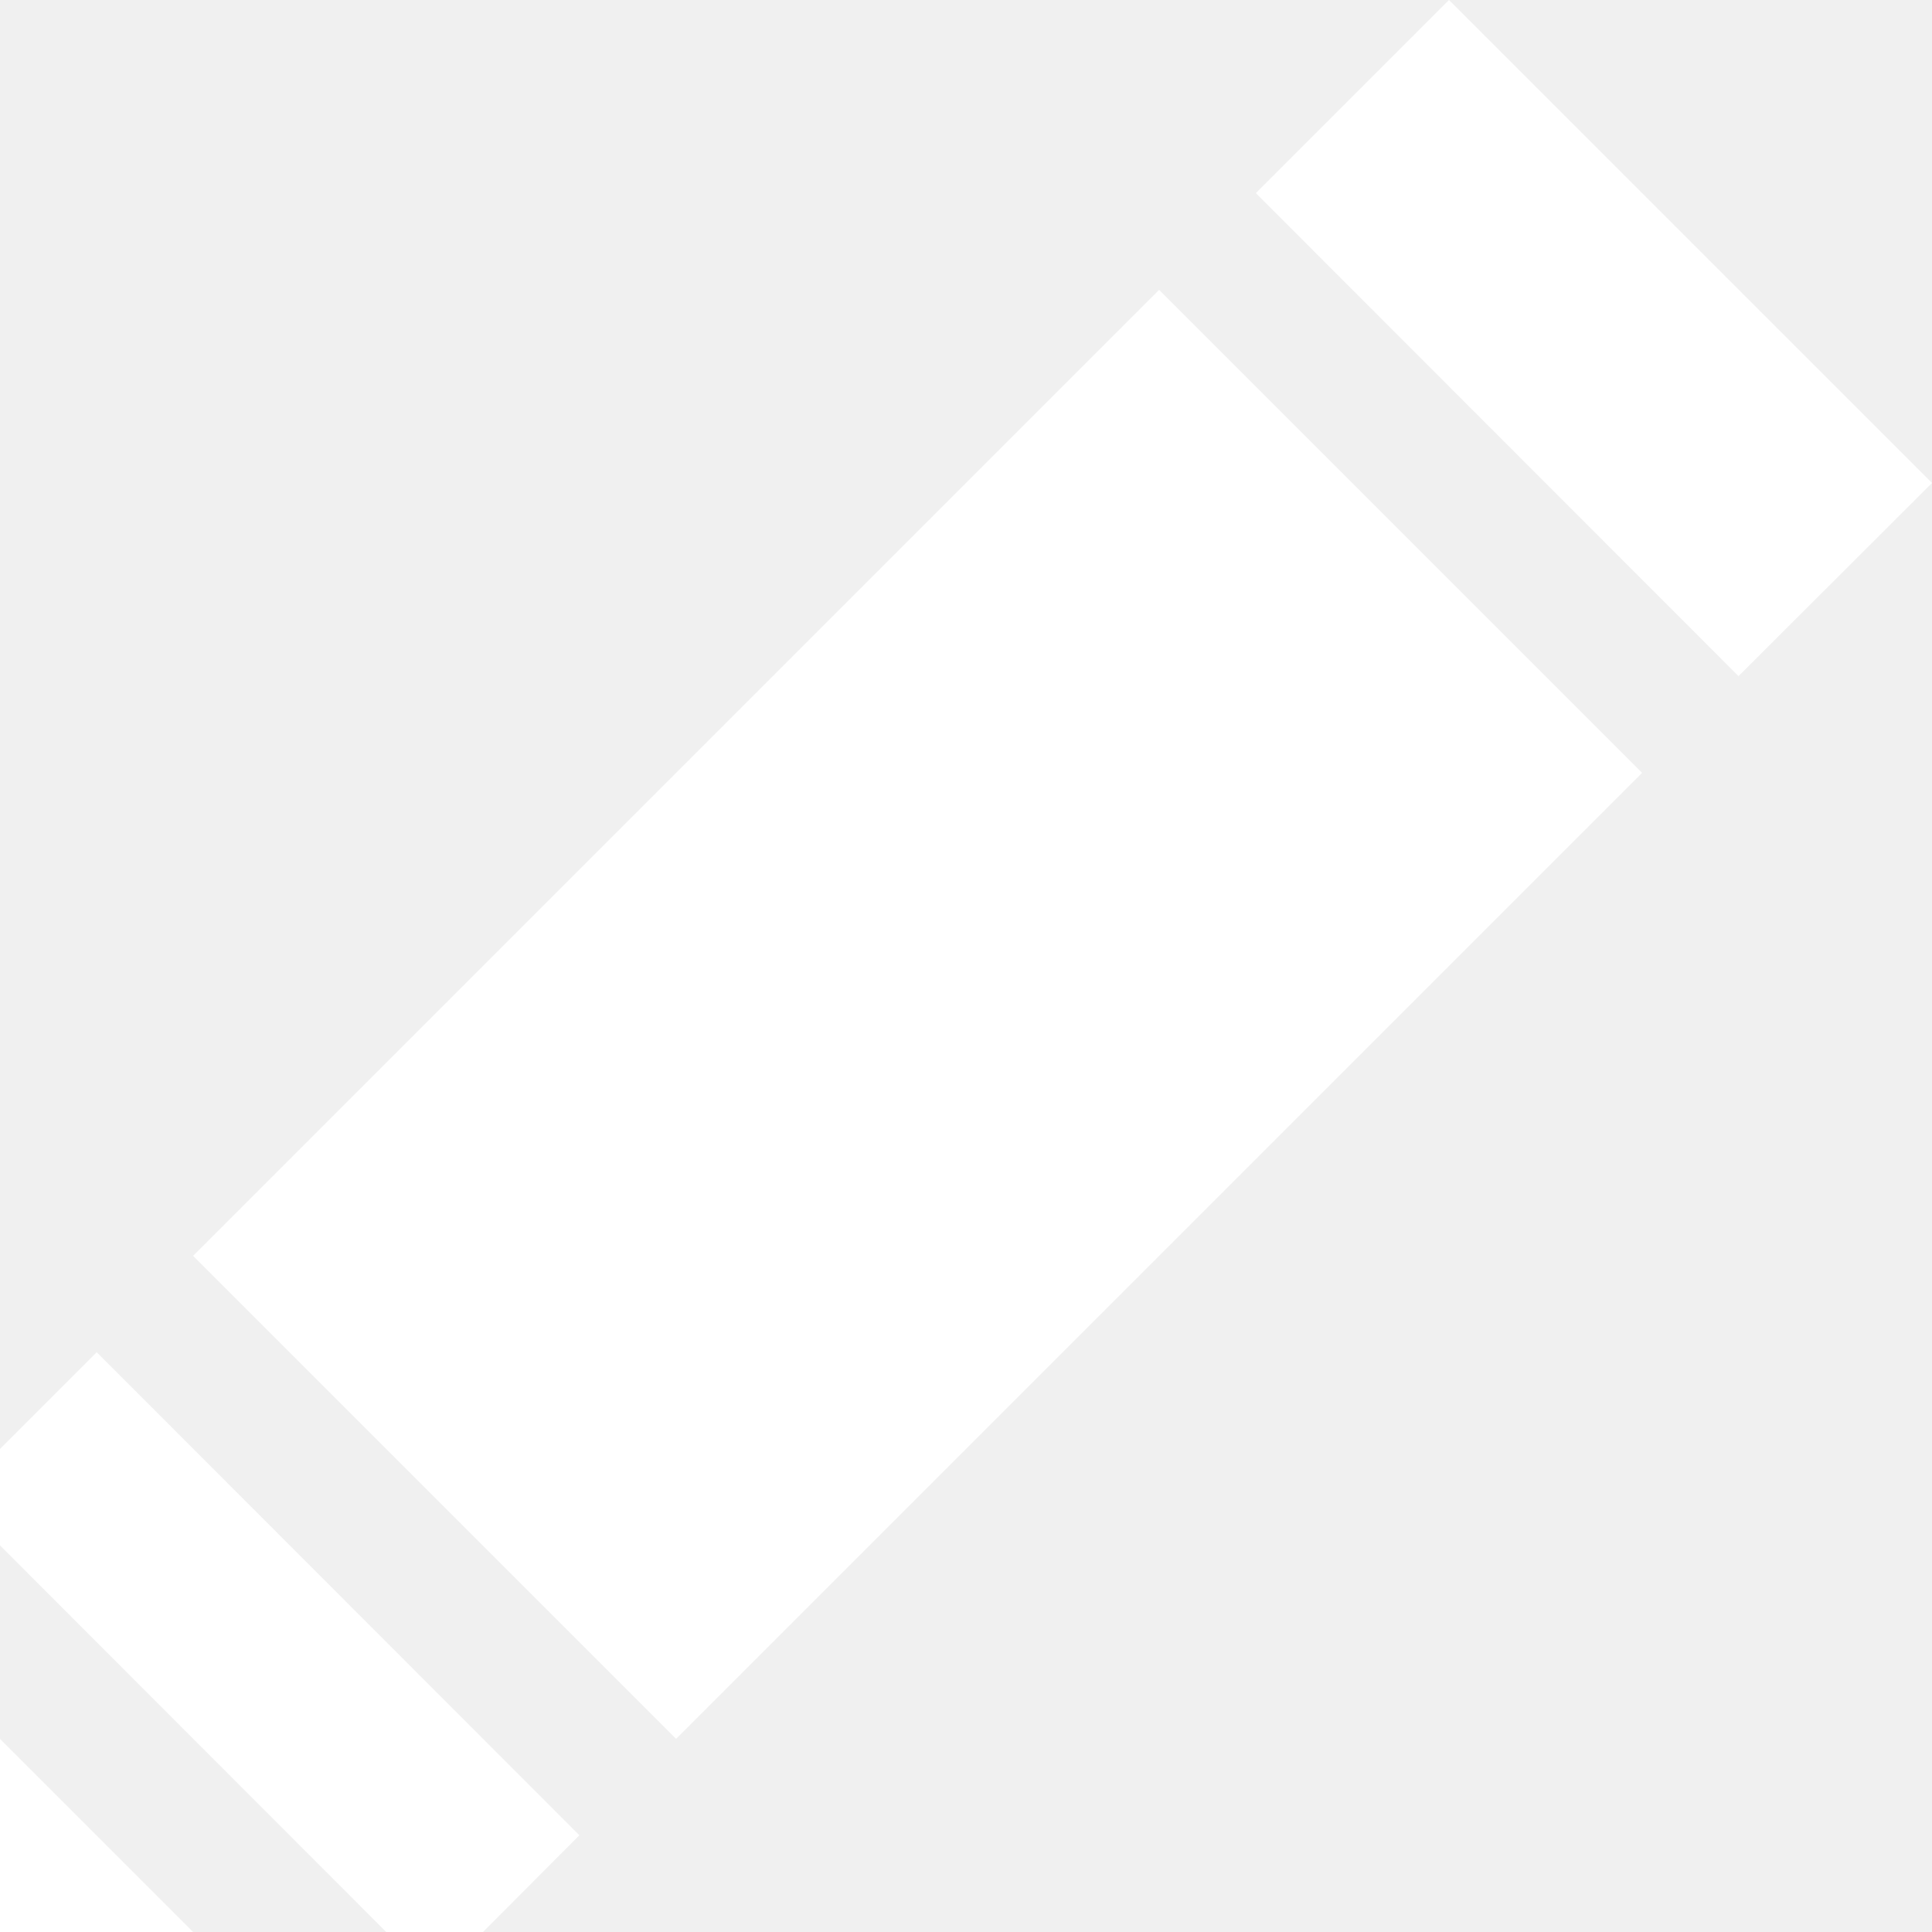
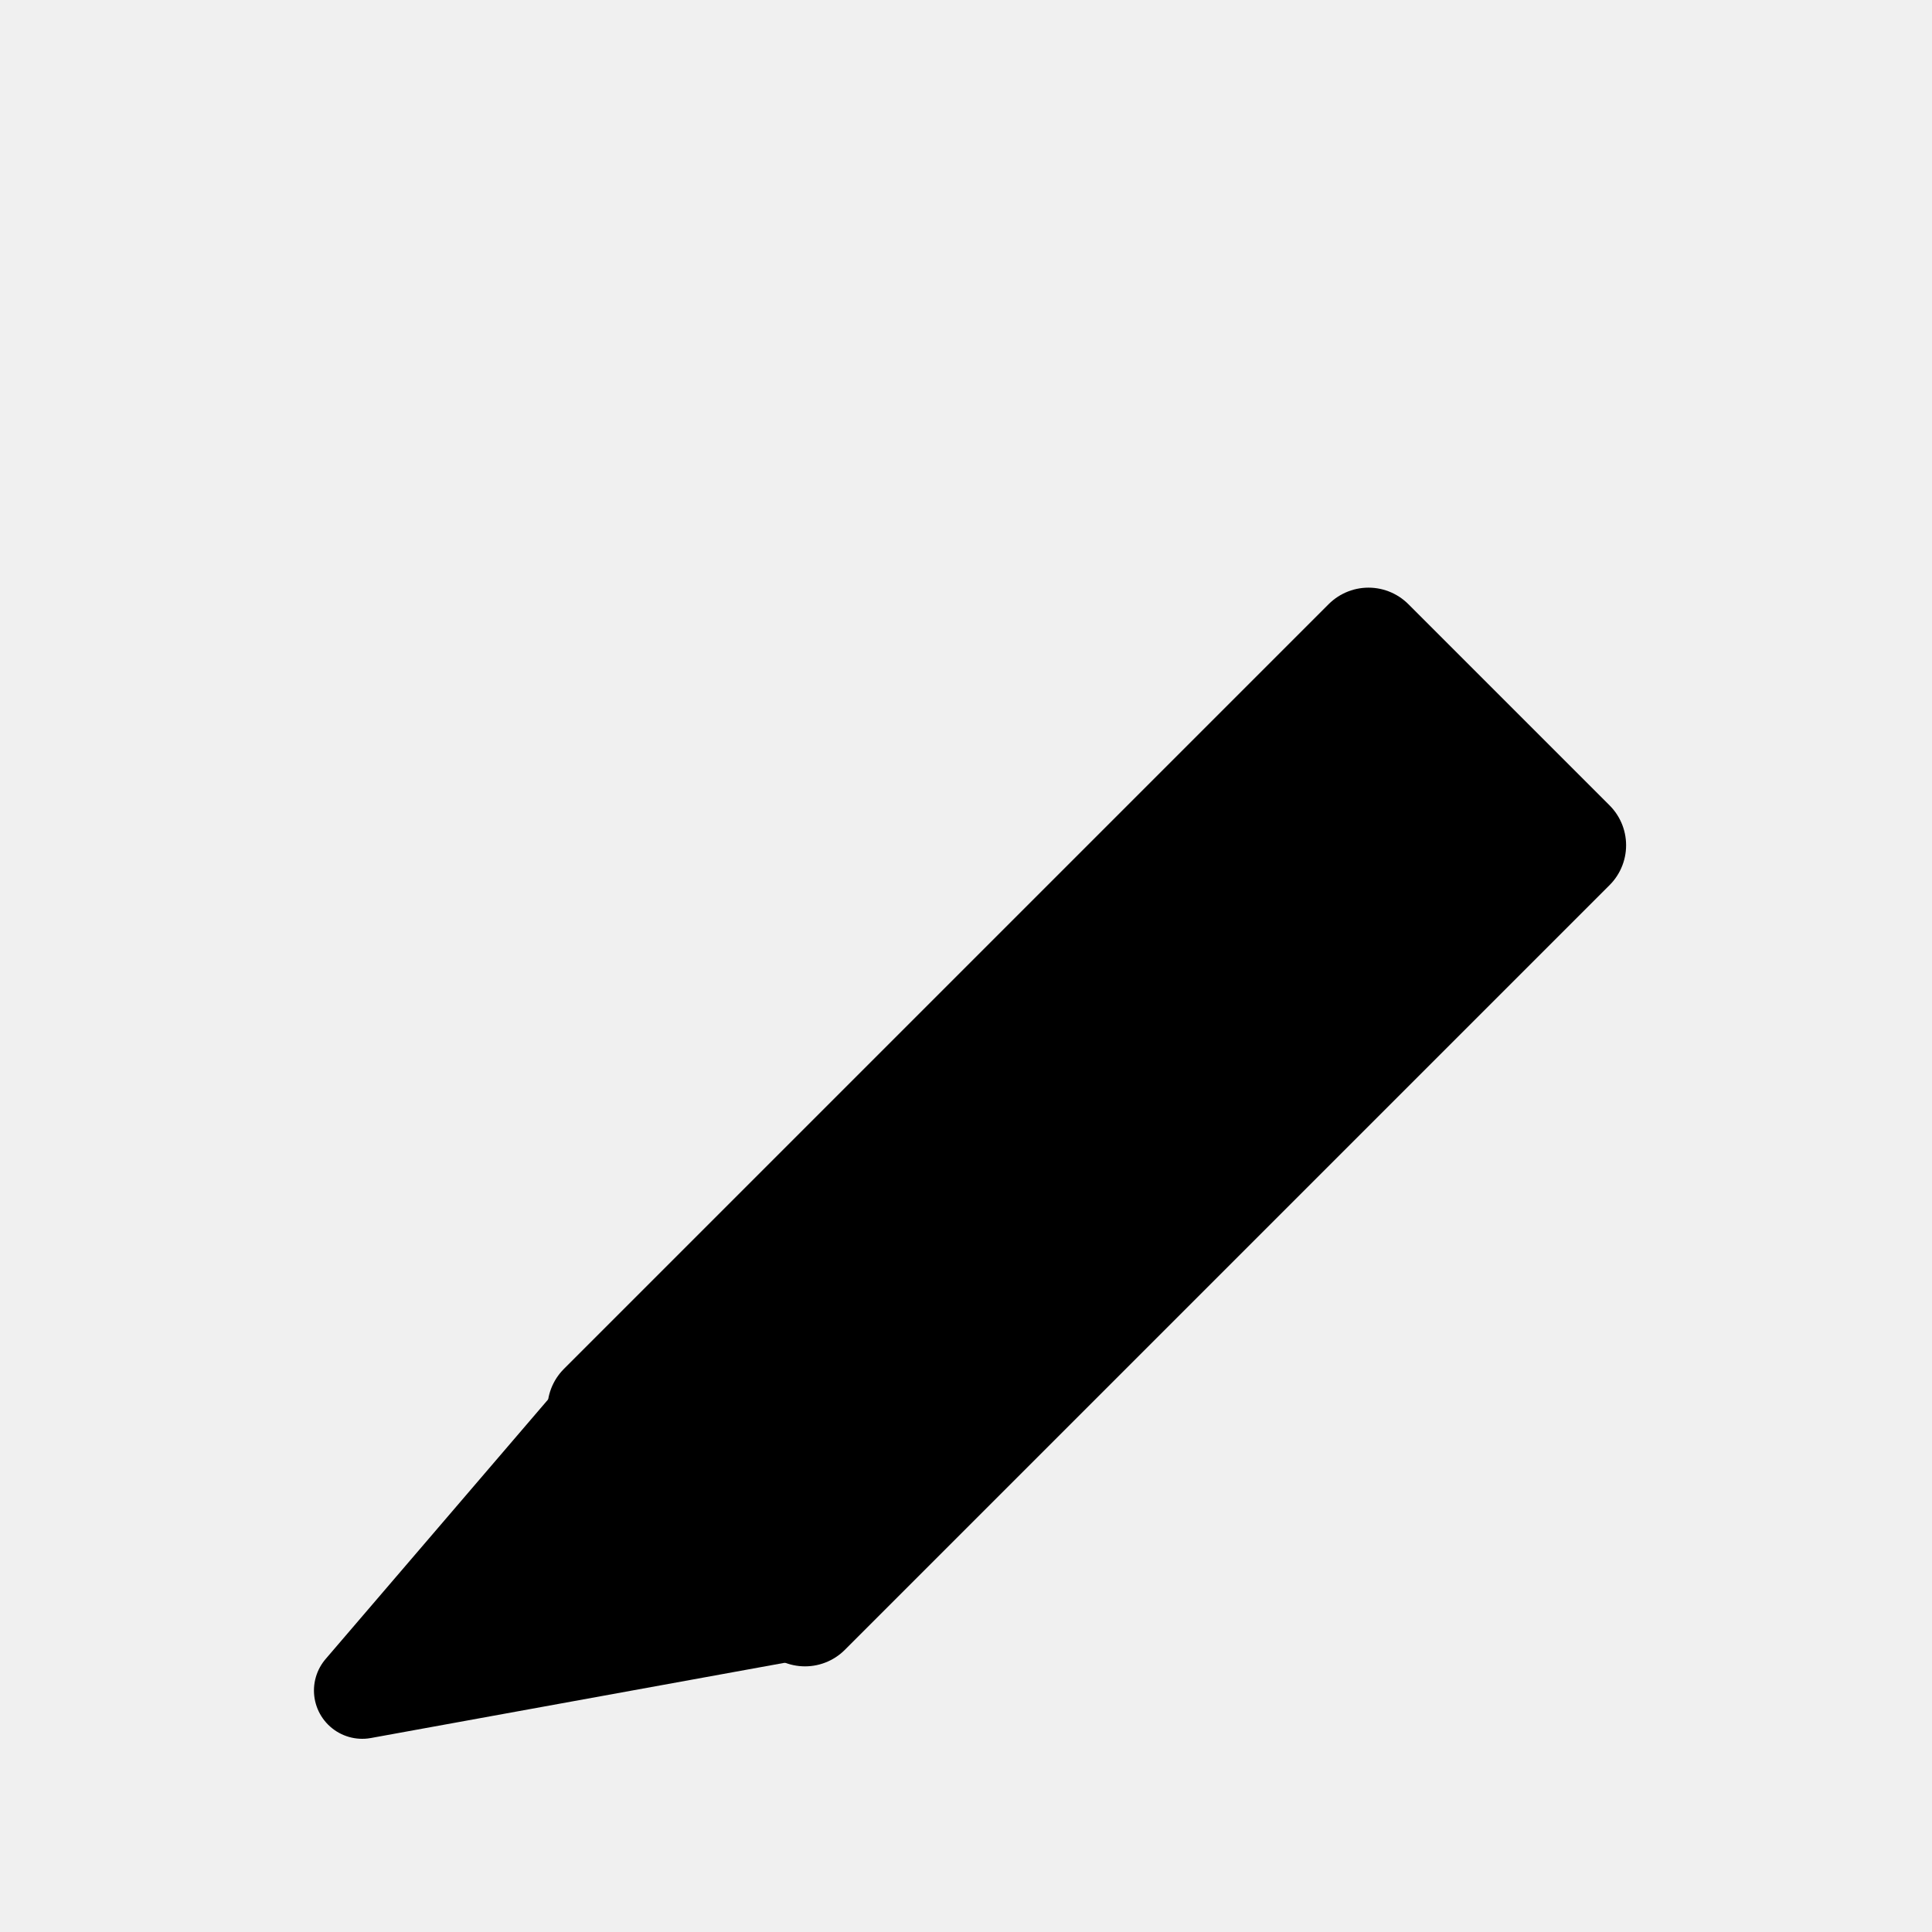
- <svg xmlns="http://www.w3.org/2000/svg" width="20" height="20" viewBox="0 0 5.292 5.292" version="1.1" id="svg1626">
-   <defs id="defs1620" />
-   <g id="layer1" transform="translate(0,-291.7083)" />
-   <g id="layer2">
-     <path style="fill:#ffffff;fill-opacity:1;fill-rule:nonzero;stroke:none;stroke-width:0.265" d="M 3.969,8.83302e-8 3.44,0.529 4.762,1.852 5.292,1.323 Z M 3.175,0.794 0.529,3.44 1.852,4.763 4.498,2.117 Z M 0.265,3.704 -1.141667e-7,3.969 V 4.233 L 1.058,5.292 H 1.323 L 1.587,5.027 Z M -1.141667e-7,4.763 V 5.292 H 0.529 Z" id="path42-0" />
-   </g>
+ <svg xmlns="http://www.w3.org/2000/svg" viewBox="0 0 24 24">
+   <path d="M7.5 17.5 17 8 19.5 10.5 10 20Z" fill="currentColor" stroke="currentColor" stroke-width="1.4" stroke-linejoin="round" />
+   <path d="M7.5 17.5 10 20 4.5 21Z" fill="currentColor" stroke="currentColor" stroke-width="1.2" stroke-linejoin="round" />
</svg>
